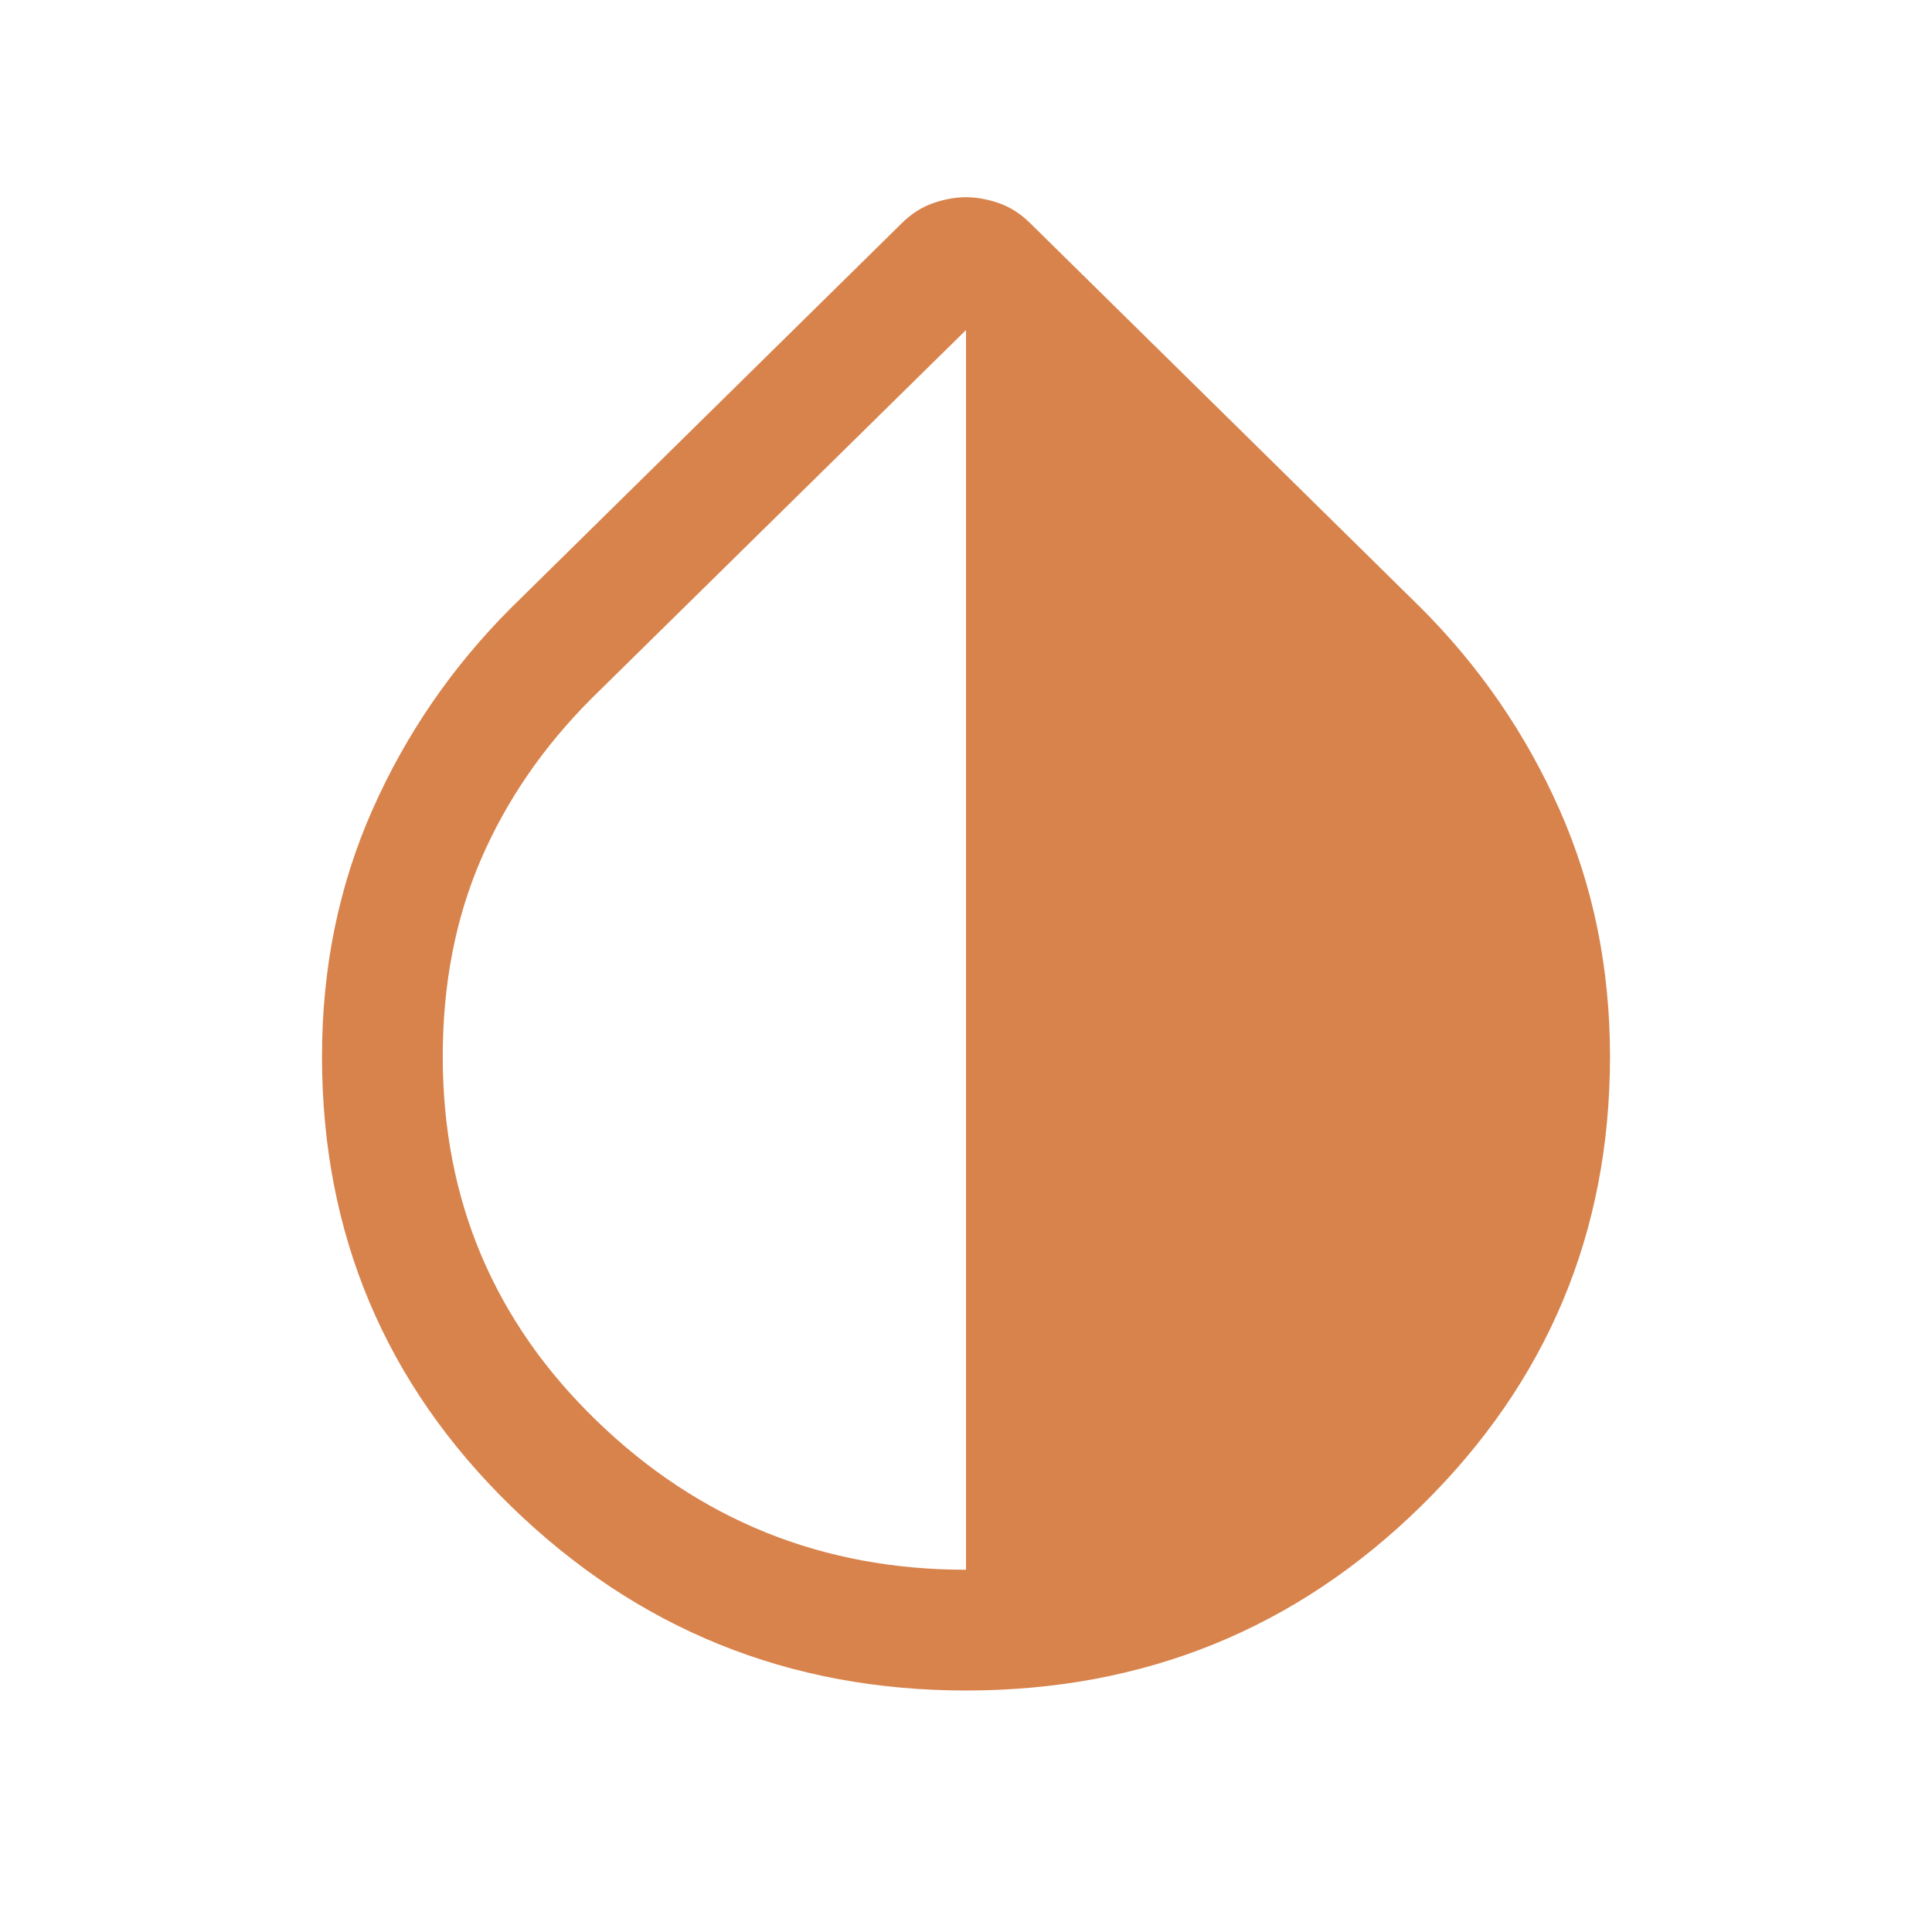
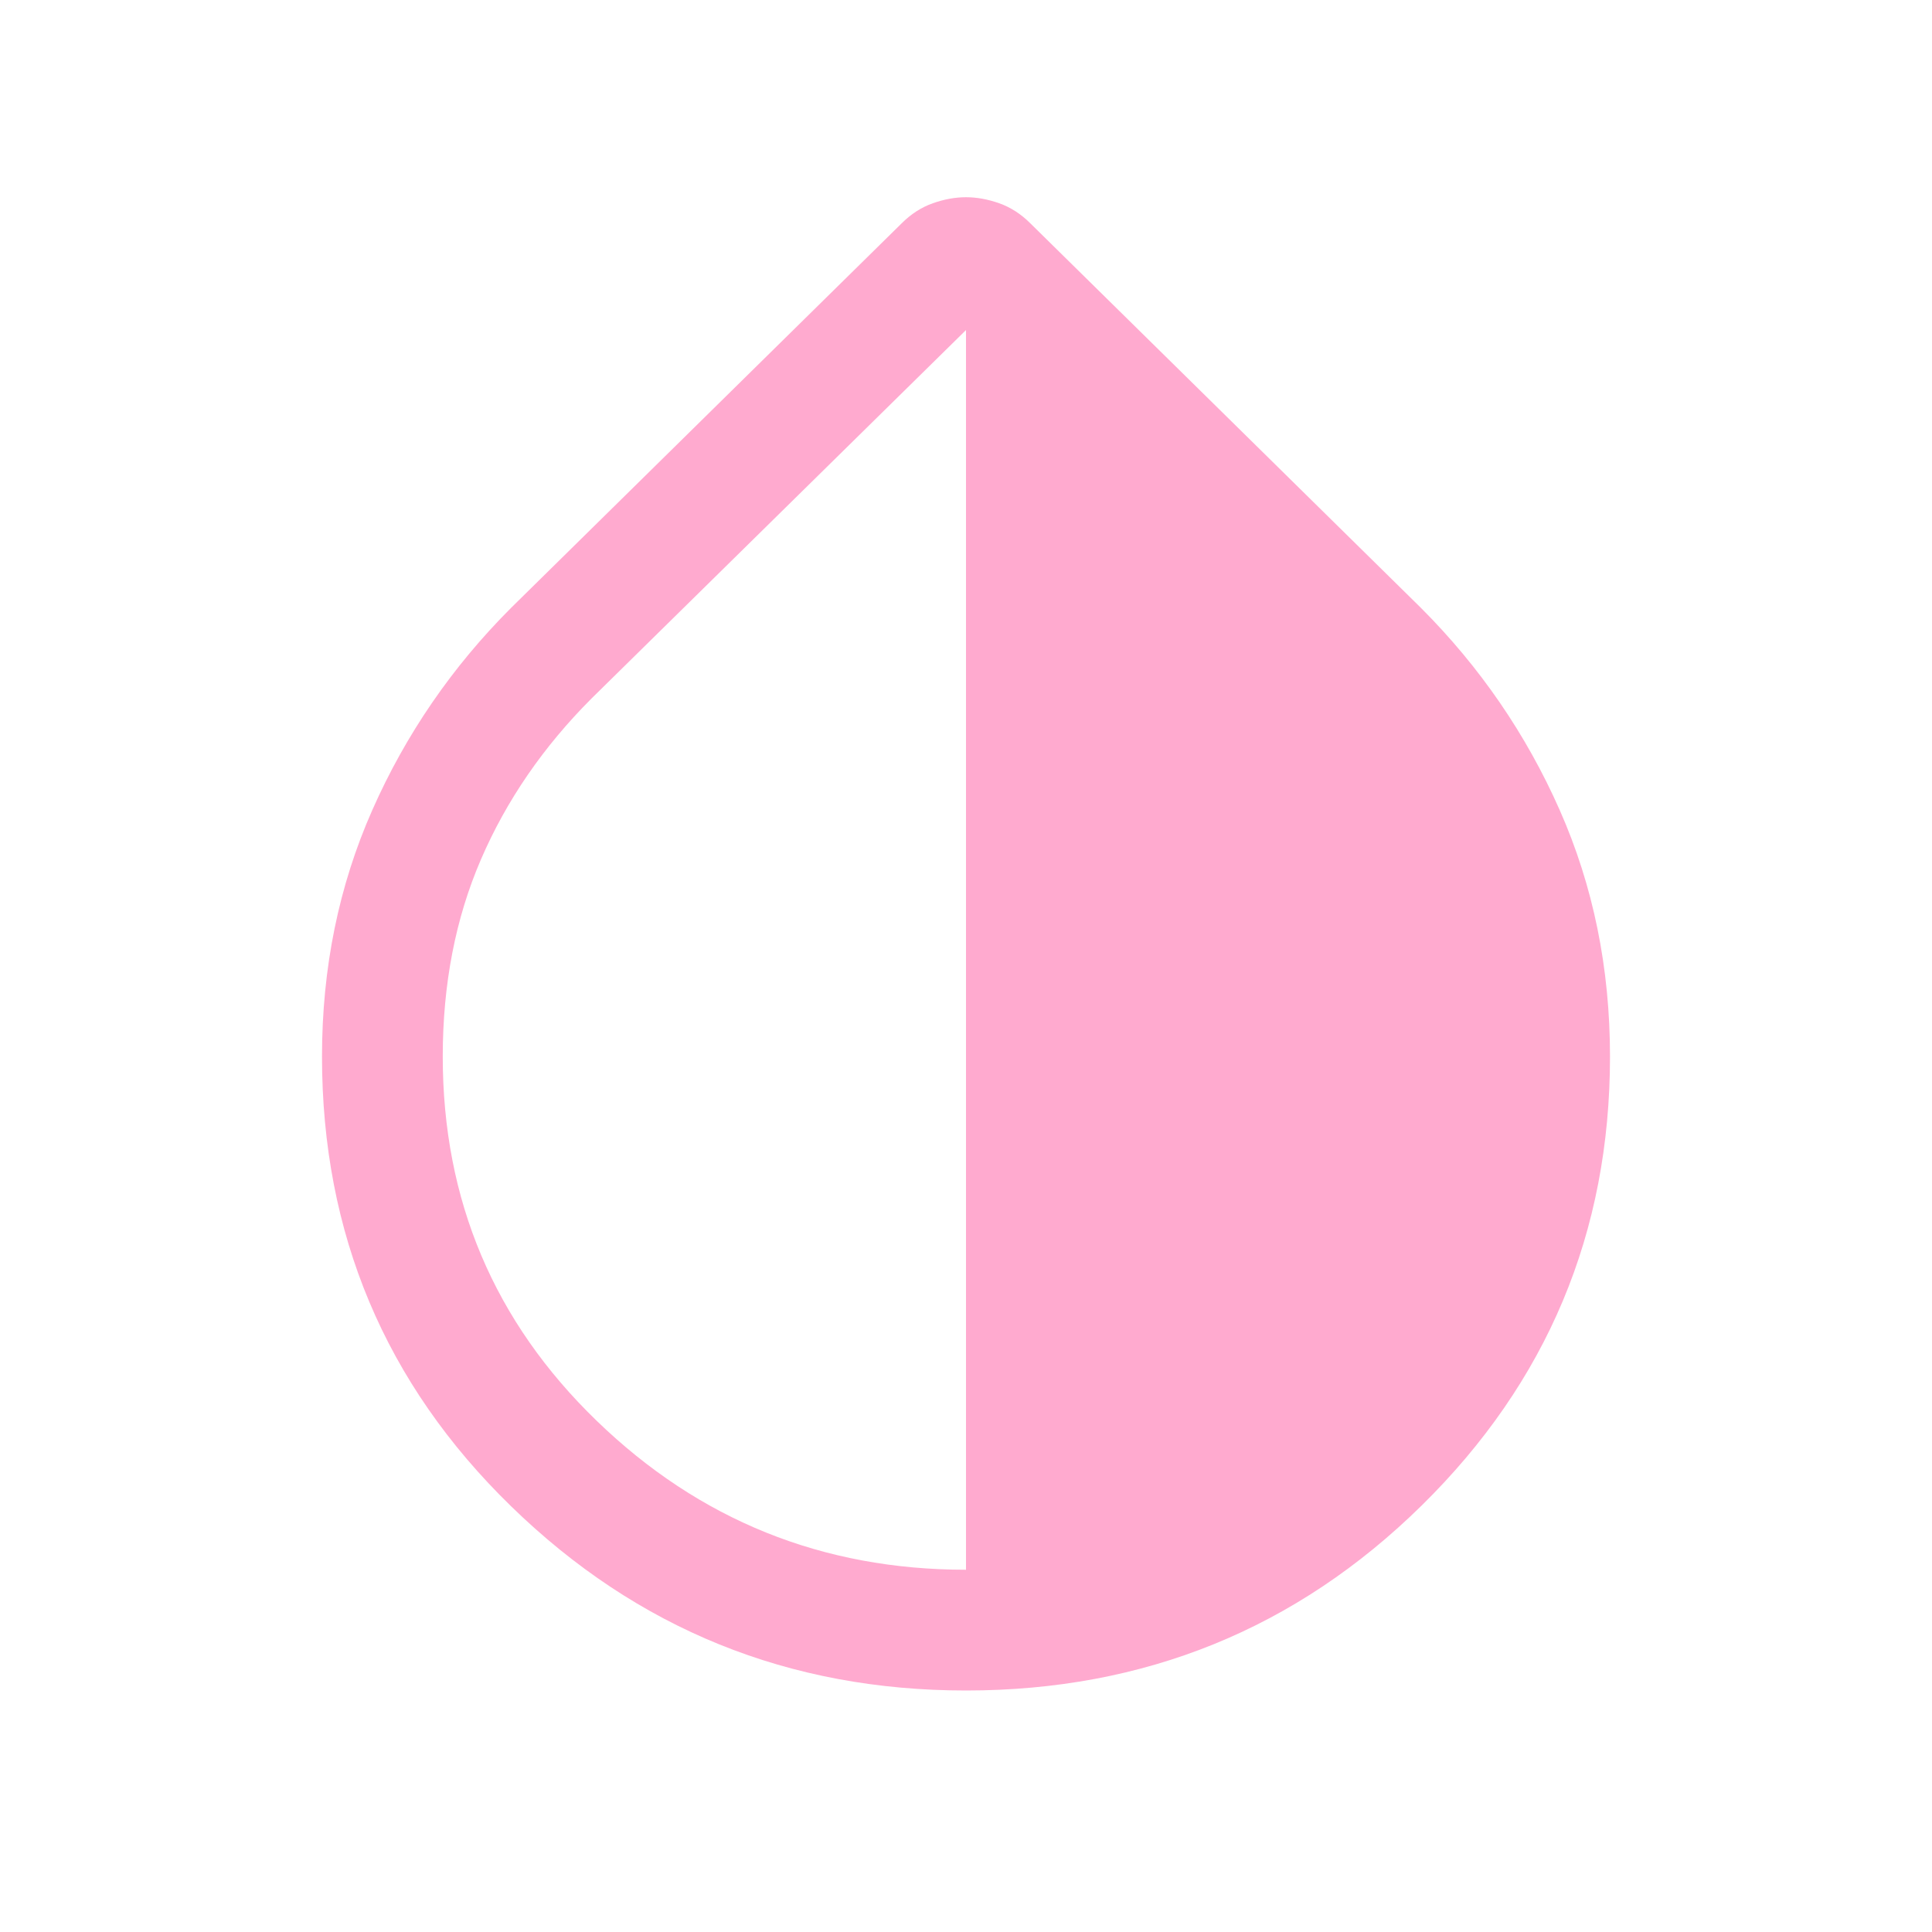
- <svg xmlns="http://www.w3.org/2000/svg" height="48px" viewBox="0 -960 960 960" width="48px" fill="#d8834c">
+ <svg xmlns="http://www.w3.org/2000/svg" height="48px" viewBox="0 -960 960 960" width="48px" fill="#ffaacf">
  <path d="M480-120q-132 0-226-91.5T160-435q0-66 25-122.5T254-658l194-191q7-7 15.5-10t16.5-3q8 0 16.5 3t15.5 10l194 191q44 44 69 100.5T800-435q0 131-93.5 223T480-120Zm0-60v-616L294-613q-36 36-55 80t-19 98q0 107 76.5 181T480-180Z" />
</svg>
